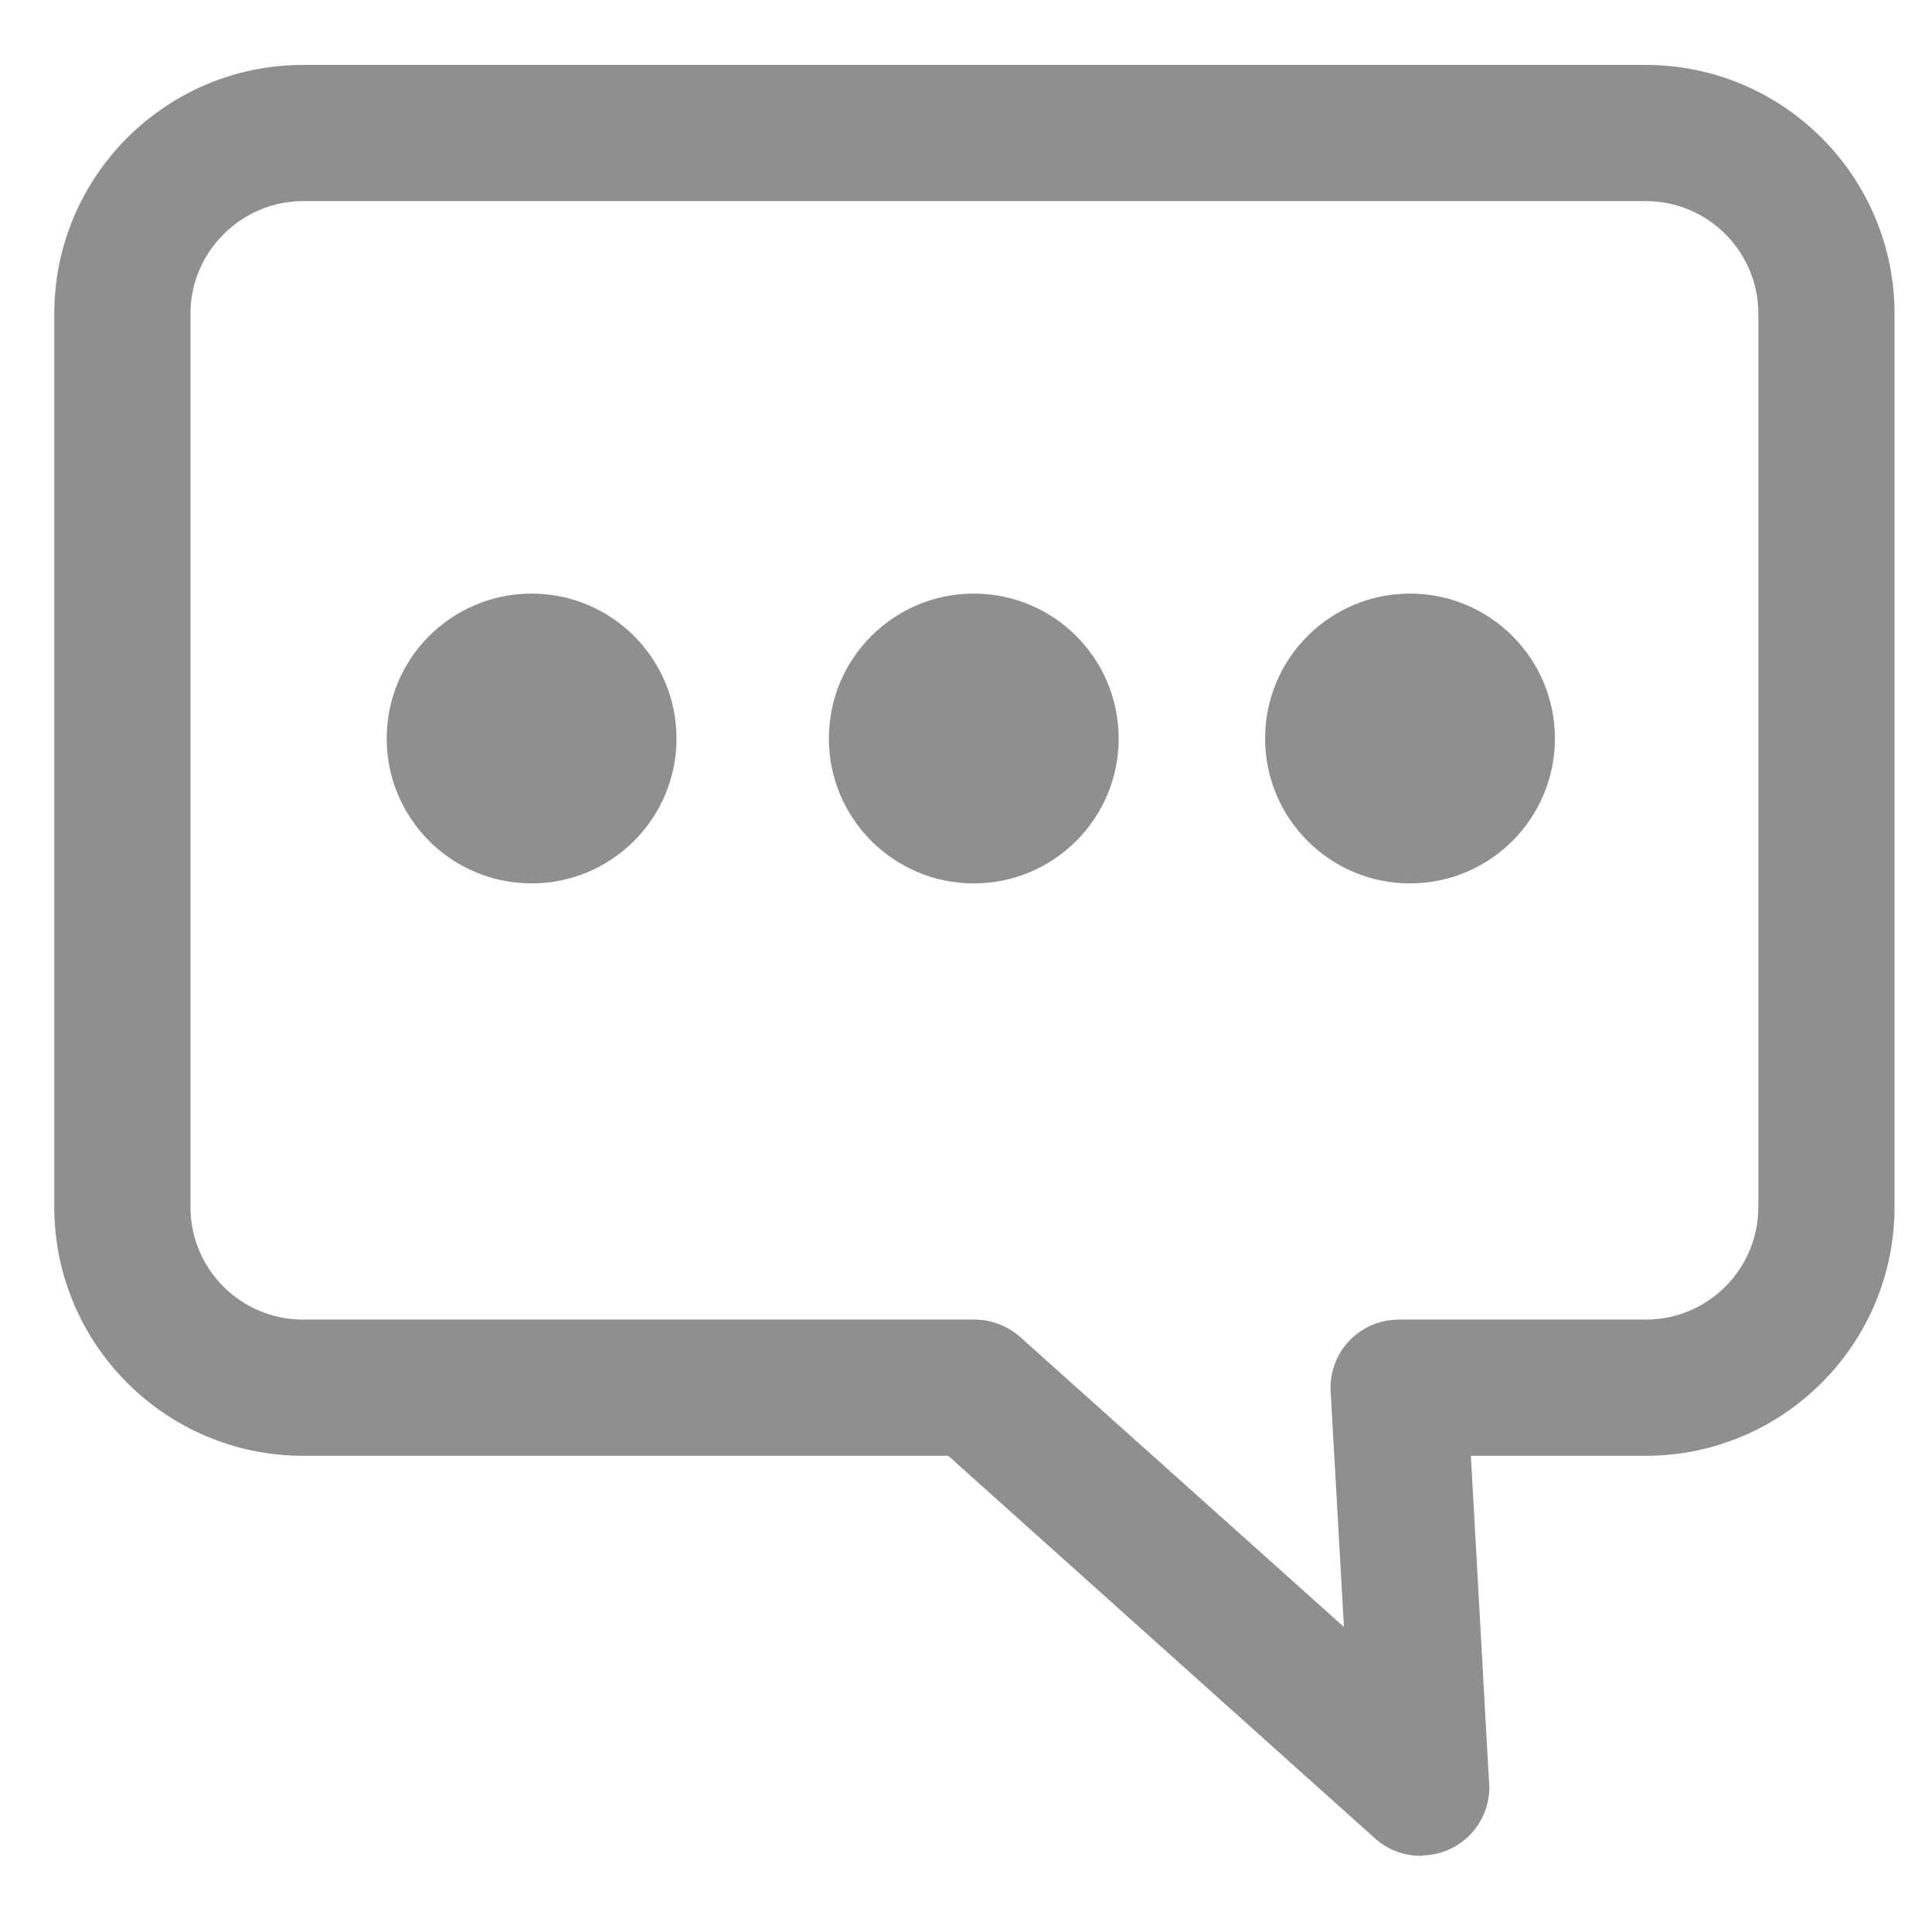
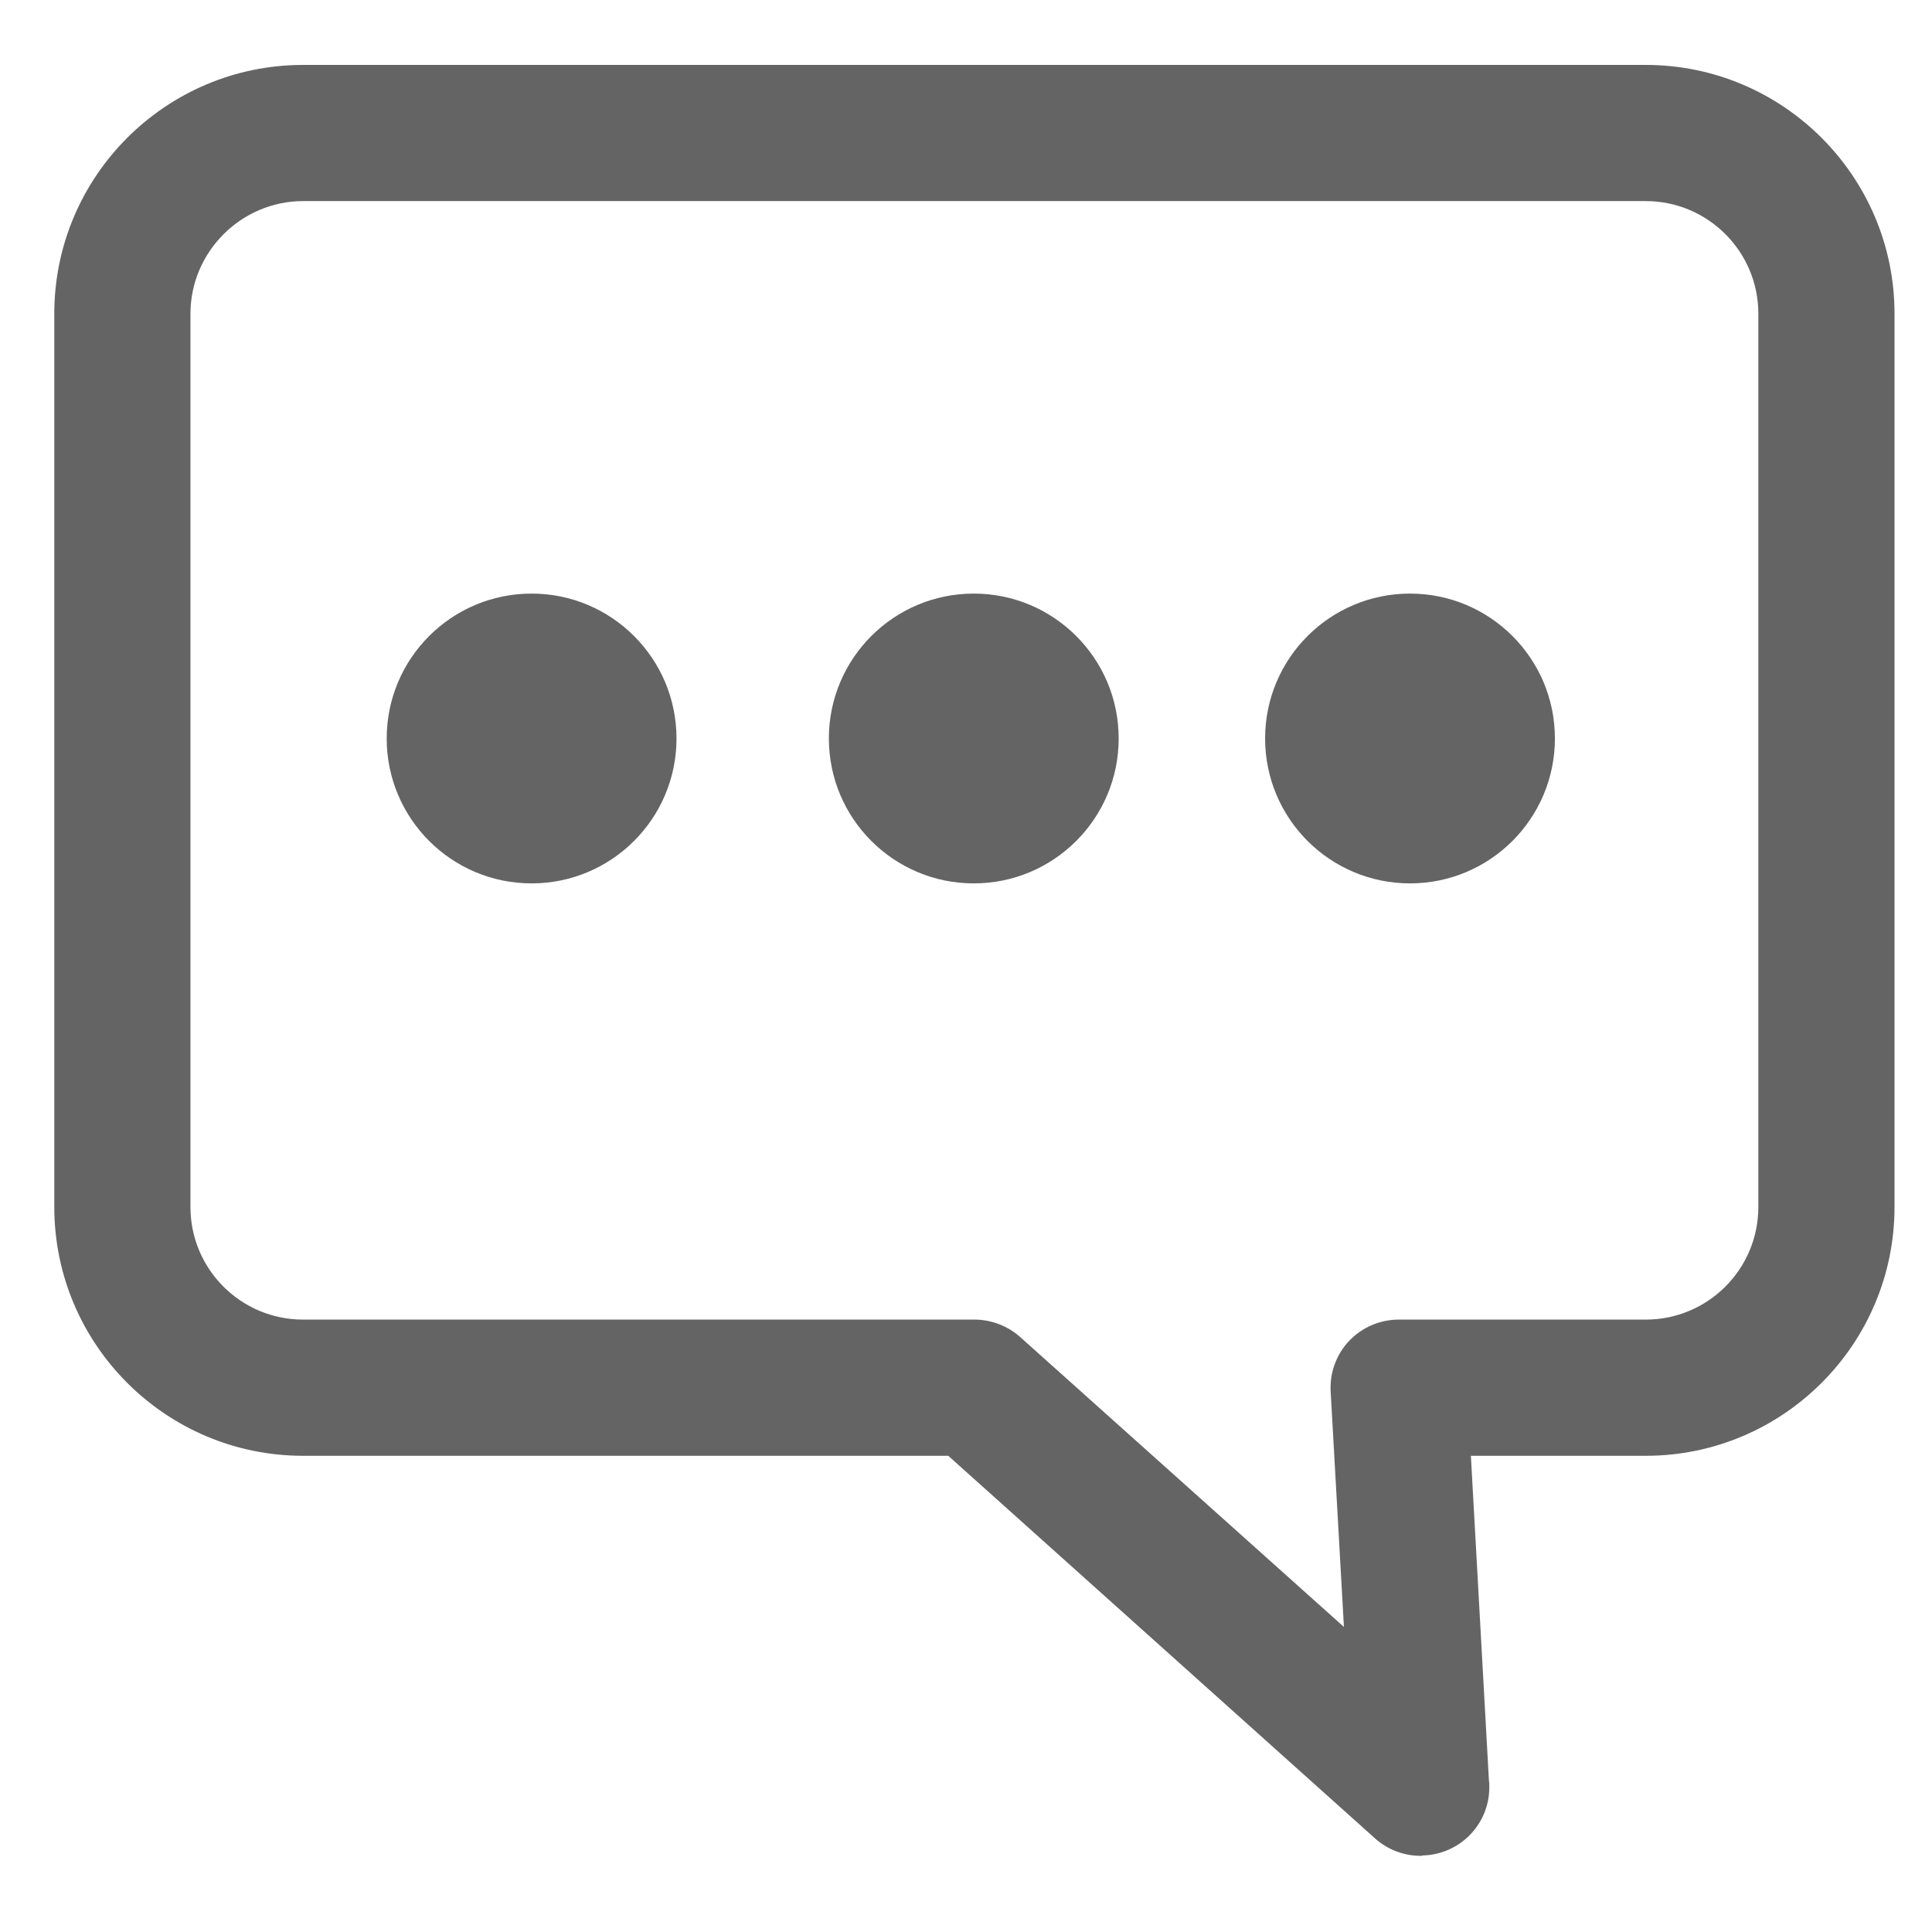
<svg xmlns="http://www.w3.org/2000/svg" width="400" zoomAndPan="magnify" viewBox="0 0 300 300" height="400" preserveAspectRatio="xMidYMid meet" version="1.0">
  <defs>
    <clipPath id="id1">
      <path d="M 8.43 10.004 L 294.18 10.004 L 294.18 288.254 L 8.43 288.254 Z M 8.43 10.004 " clip-rule="nonzero" />
    </clipPath>
  </defs>
  <rect x="-30" width="360" fill="#ffffff" y="-30" height="360" fill-opacity="1" />
  <rect x="-30" width="360" fill="#ffffff" y="-30" height="360" fill-opacity="1" />
  <rect x="-30" width="360" fill="#ffffff" y="-30" height="360" fill-opacity="1" />
  <rect x="-30" width="360" fill="#ffffff" y="-30" height="360" fill-opacity="1" />
  <g clip-path="url(#id1)">
-     <path fill="#8f8f8f" d="M 220.625 288.176 C 218.055 288.176 215.539 287.262 213.539 285.488 L 147.246 226.055 L 47.062 226.055 C 25.746 226.055 8.43 208.738 8.43 187.418 L 8.43 48.715 C 8.43 27.398 25.746 10.082 47.062 10.082 L 255.547 10.082 C 276.863 10.082 294.18 27.398 294.18 48.715 L 294.18 187.418 C 294.18 208.738 276.863 226.055 255.547 226.055 L 228.398 226.055 L 231.199 276.461 C 231.258 276.801 231.258 277.203 231.258 277.547 C 231.258 283.316 226.629 288.004 220.855 288.117 C 220.797 288.176 220.742 288.176 220.625 288.176 Z M 47.062 31.227 C 37.461 31.227 29.574 39.113 29.574 48.715 L 29.574 187.418 C 29.574 197.078 37.402 204.906 47.062 204.906 L 151.305 204.906 C 153.934 204.906 156.449 205.879 158.391 207.594 L 208.684 252.629 L 206.625 216.109 C 206.453 213.195 207.484 210.336 209.484 208.223 C 211.484 206.109 214.285 204.906 217.199 204.906 L 255.547 204.906 C 265.203 204.906 273.035 197.078 273.035 187.418 L 273.035 48.715 C 273.035 39.059 265.203 31.227 255.547 31.227 Z M 47.062 31.227 " fill-opacity="1" fill-rule="nonzero" />
+     <path fill="#646464" d="M 220.625 288.176 C 218.055 288.176 215.539 287.262 213.539 285.488 L 147.246 226.055 L 47.062 226.055 C 25.746 226.055 8.43 208.738 8.43 187.418 L 8.43 48.715 C 8.43 27.398 25.746 10.082 47.062 10.082 L 255.547 10.082 C 276.863 10.082 294.18 27.398 294.18 48.715 L 294.18 187.418 C 294.18 208.738 276.863 226.055 255.547 226.055 L 228.398 226.055 L 231.199 276.461 C 231.258 276.801 231.258 277.203 231.258 277.547 C 231.258 283.316 226.629 288.004 220.855 288.117 C 220.797 288.176 220.742 288.176 220.625 288.176 Z M 47.062 31.227 C 37.461 31.227 29.574 39.113 29.574 48.715 L 29.574 187.418 C 29.574 197.078 37.402 204.906 47.062 204.906 L 151.305 204.906 C 153.934 204.906 156.449 205.879 158.391 207.594 L 208.684 252.629 L 206.625 216.109 C 206.453 213.195 207.484 210.336 209.484 208.223 C 211.484 206.109 214.285 204.906 217.199 204.906 L 255.547 204.906 C 265.203 204.906 273.035 197.078 273.035 187.418 L 273.035 48.715 C 273.035 39.059 265.203 31.227 255.547 31.227 Z M 47.062 31.227 " fill-opacity="1" fill-rule="nonzero" />
  </g>
-   <path fill="#8f8f8f" d="M 82.547 92.172 C 70.117 92.172 60.047 102.246 60.047 114.672 C 60.047 127.098 70.117 137.172 82.547 137.172 C 94.973 137.172 105.047 127.098 105.047 114.672 C 105.047 102.246 94.973 92.172 82.547 92.172 " fill-opacity="1" fill-rule="nonzero" />
-   <path fill="#8f8f8f" d="M 151.207 92.172 C 138.781 92.172 128.707 102.246 128.707 114.672 C 128.707 127.098 138.781 137.172 151.207 137.172 C 163.637 137.172 173.707 127.098 173.707 114.672 C 173.707 102.246 163.637 92.172 151.207 92.172 " fill-opacity="1" fill-rule="nonzero" />
-   <path fill="#8f8f8f" d="M 218.945 92.172 C 206.52 92.172 196.445 102.246 196.445 114.672 C 196.445 127.098 206.52 137.172 218.945 137.172 C 231.371 137.172 241.445 127.098 241.445 114.672 C 241.445 102.246 231.371 92.172 218.945 92.172 " fill-opacity="1" fill-rule="nonzero" />
+   <path fill="#646464" d="M 82.547 92.172 C 70.117 92.172 60.047 102.246 60.047 114.672 C 60.047 127.098 70.117 137.172 82.547 137.172 C 94.973 137.172 105.047 127.098 105.047 114.672 C 105.047 102.246 94.973 92.172 82.547 92.172 " fill-opacity="1" fill-rule="nonzero" />
+   <path fill="#646464" d="M 151.207 92.172 C 138.781 92.172 128.707 102.246 128.707 114.672 C 128.707 127.098 138.781 137.172 151.207 137.172 C 163.637 137.172 173.707 127.098 173.707 114.672 C 173.707 102.246 163.637 92.172 151.207 92.172 " fill-opacity="1" fill-rule="nonzero" />
+   <path fill="#646464" d="M 218.945 92.172 C 206.52 92.172 196.445 102.246 196.445 114.672 C 196.445 127.098 206.52 137.172 218.945 137.172 C 231.371 137.172 241.445 127.098 241.445 114.672 C 241.445 102.246 231.371 92.172 218.945 92.172 " fill-opacity="1" fill-rule="nonzero" />
</svg>
